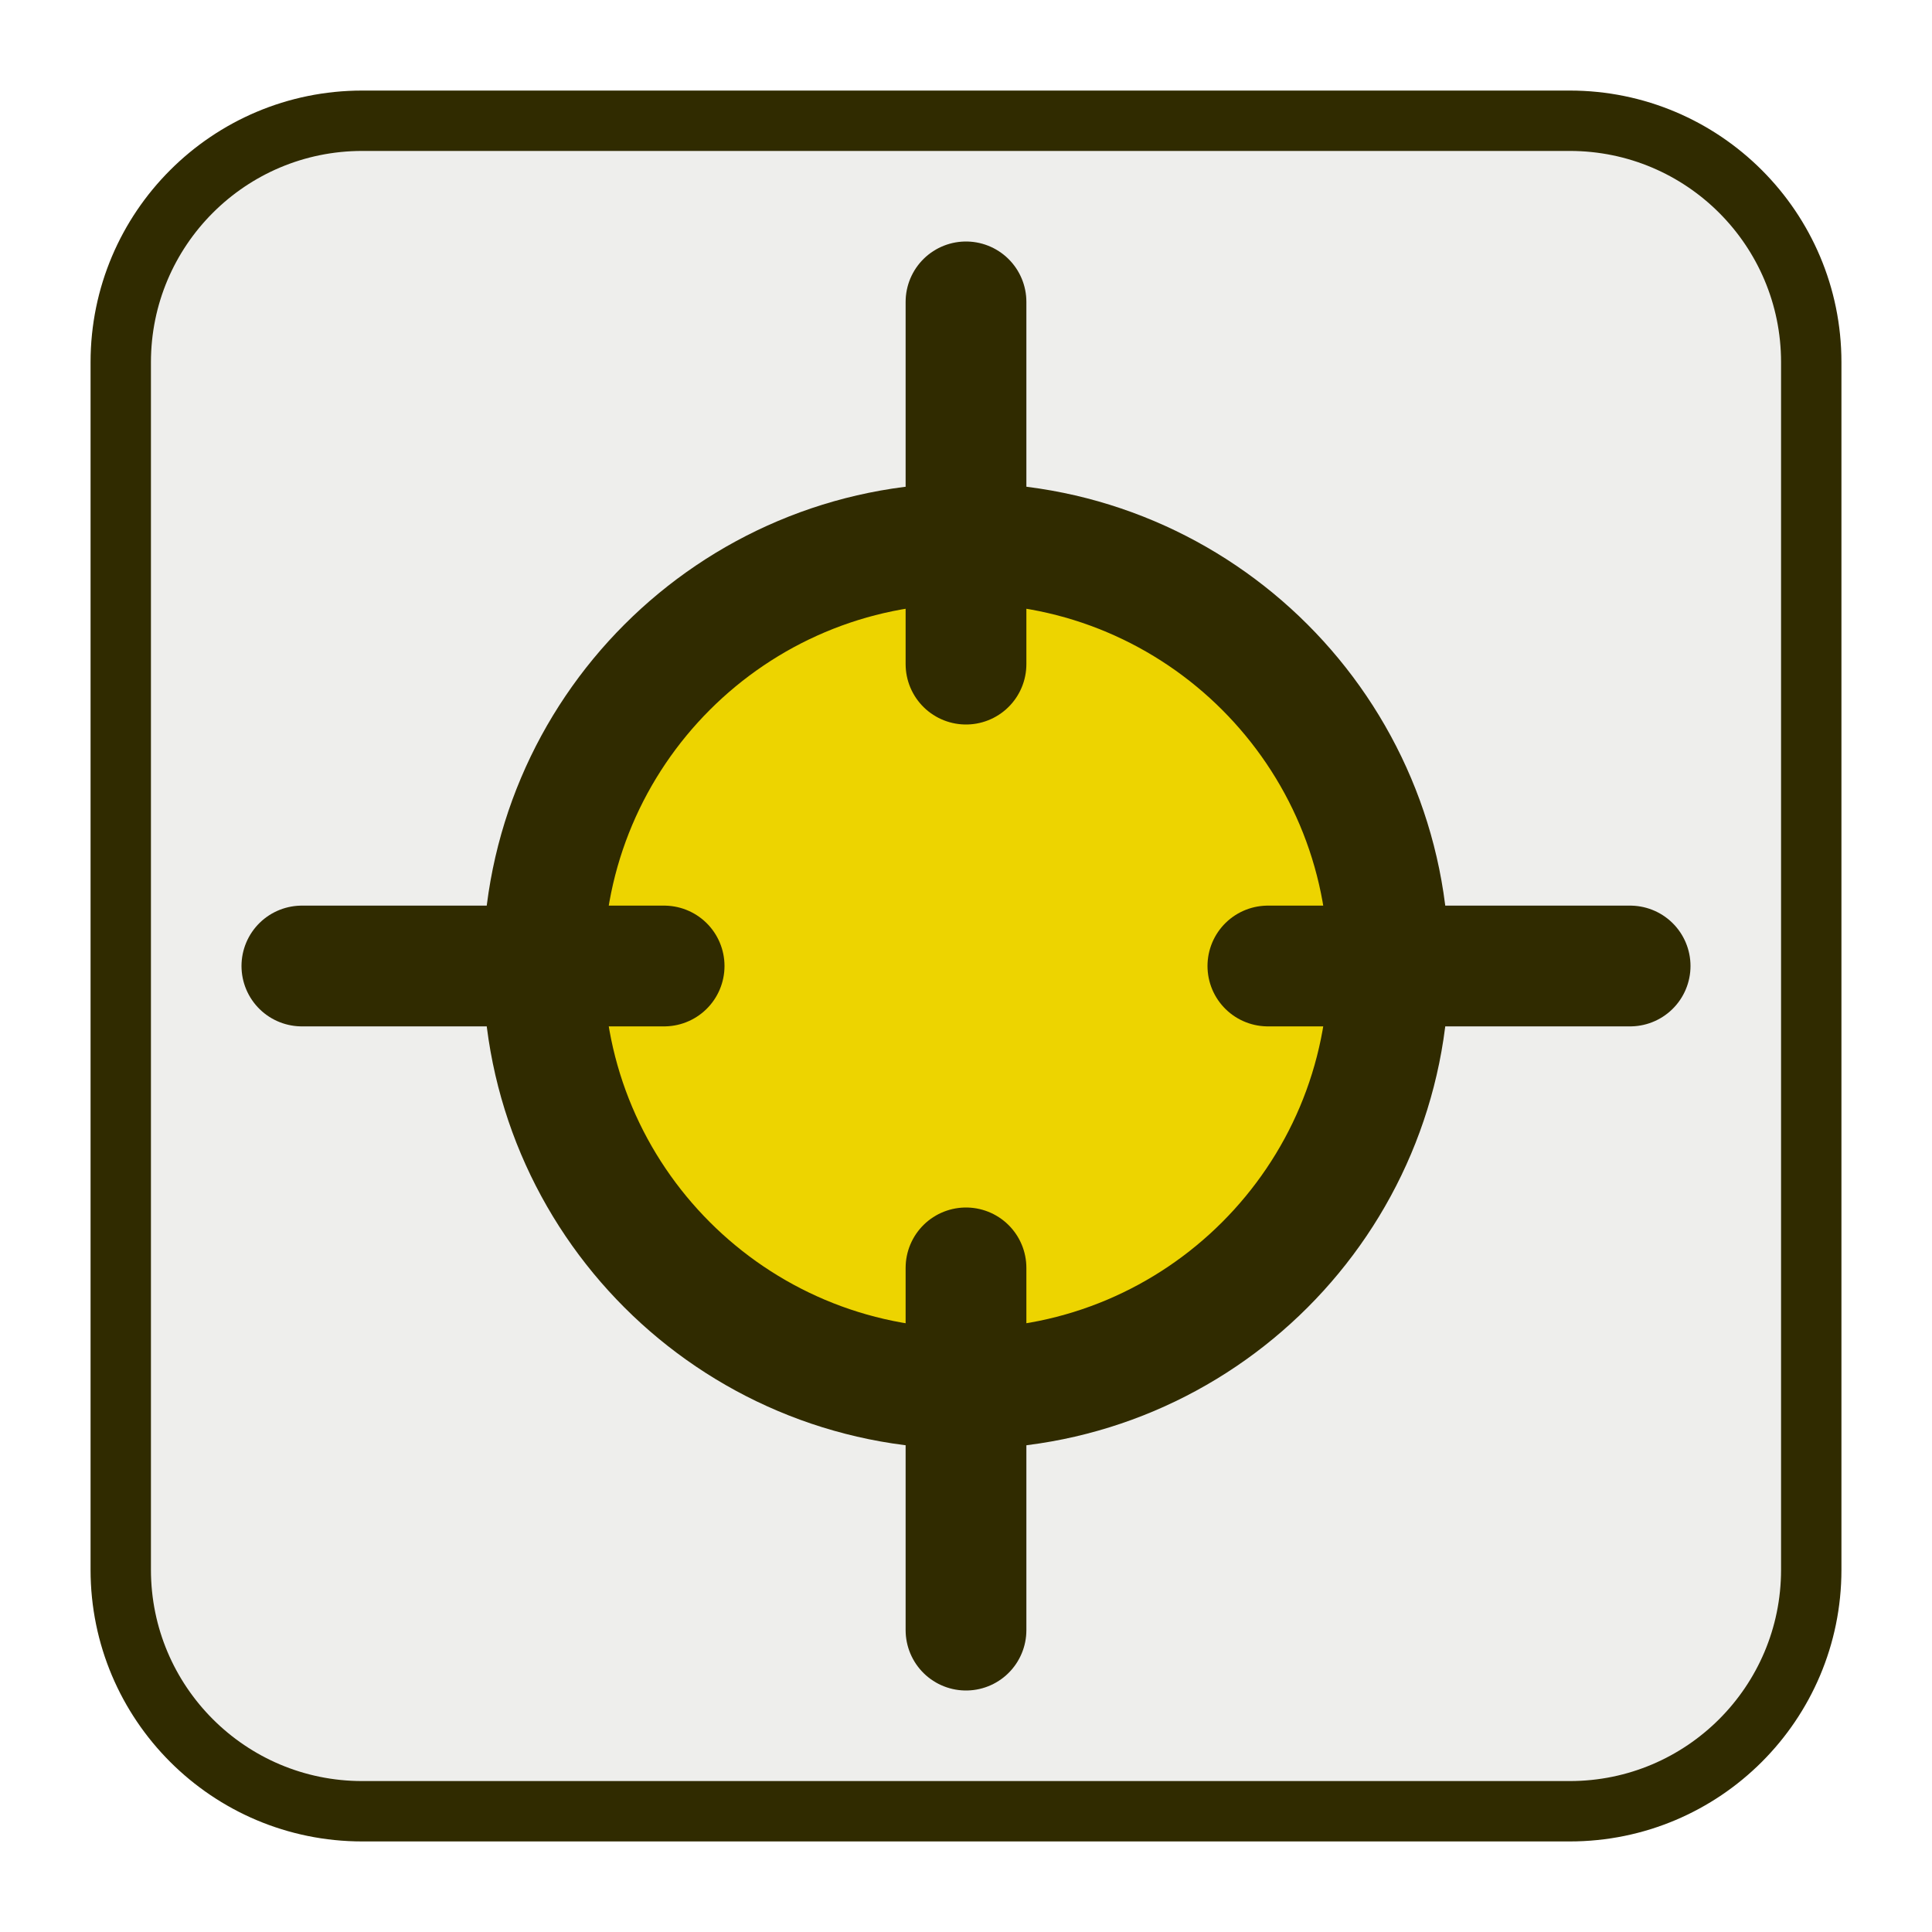
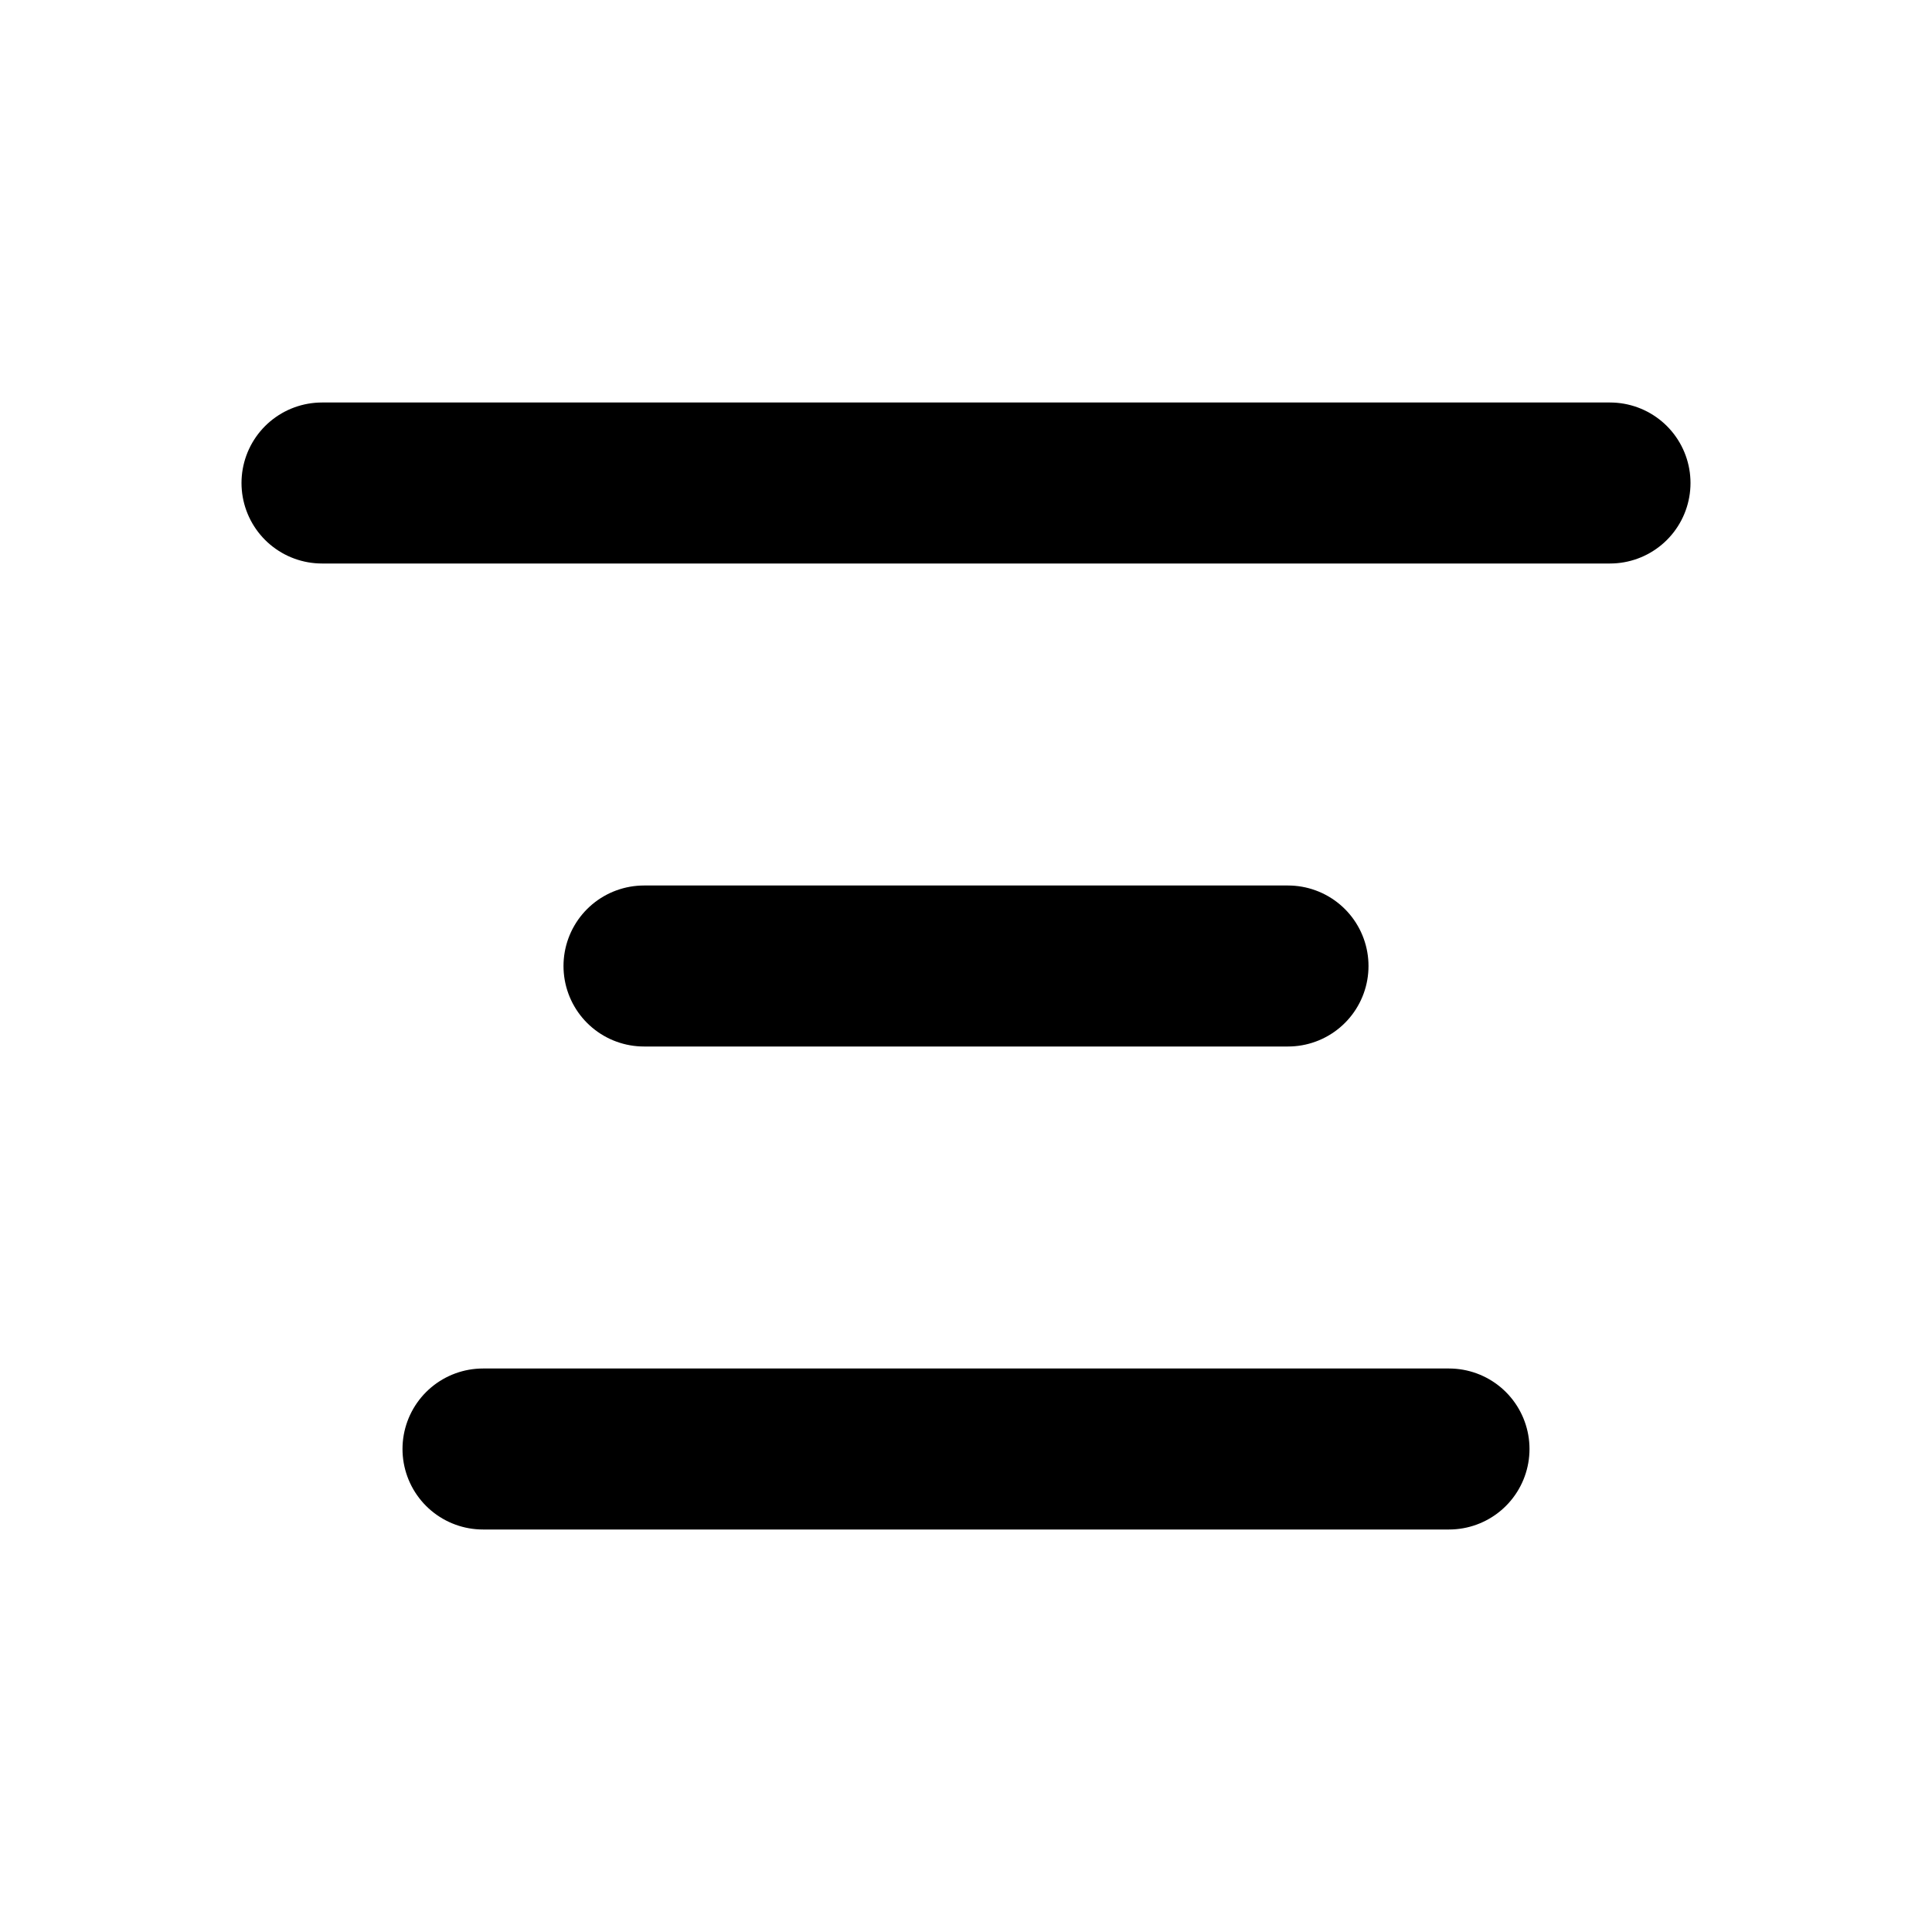
- <svg xmlns="http://www.w3.org/2000/svg" viewBox="0 0 64 64">
-   <rect x="4" y="4" width="56" height="56" rx="8" fill="#eeeeec" stroke="#302b00" stroke-width="2" />
-   <circle cx="32" cy="32" r="14" fill="#edd400" stroke="#302b00" stroke-width="4" />
-   <path d="M32 10V22M32 42V54M10 32H22M42 32H54" stroke="#302b00" stroke-width="4" stroke-linecap="round" />
+ <svg xmlns="http://www.w3.org/2000/svg" width="24" height="24" viewBox="0 0 24 24" fill="none" stroke="currentColor" stroke-width="2" stroke-linecap="round" stroke-linejoin="round">
+   <path d="M4 6l16 0" />
+   <path d="M8 12l8 0" />
+   <path d="M6 18l12 0" />
</svg>
